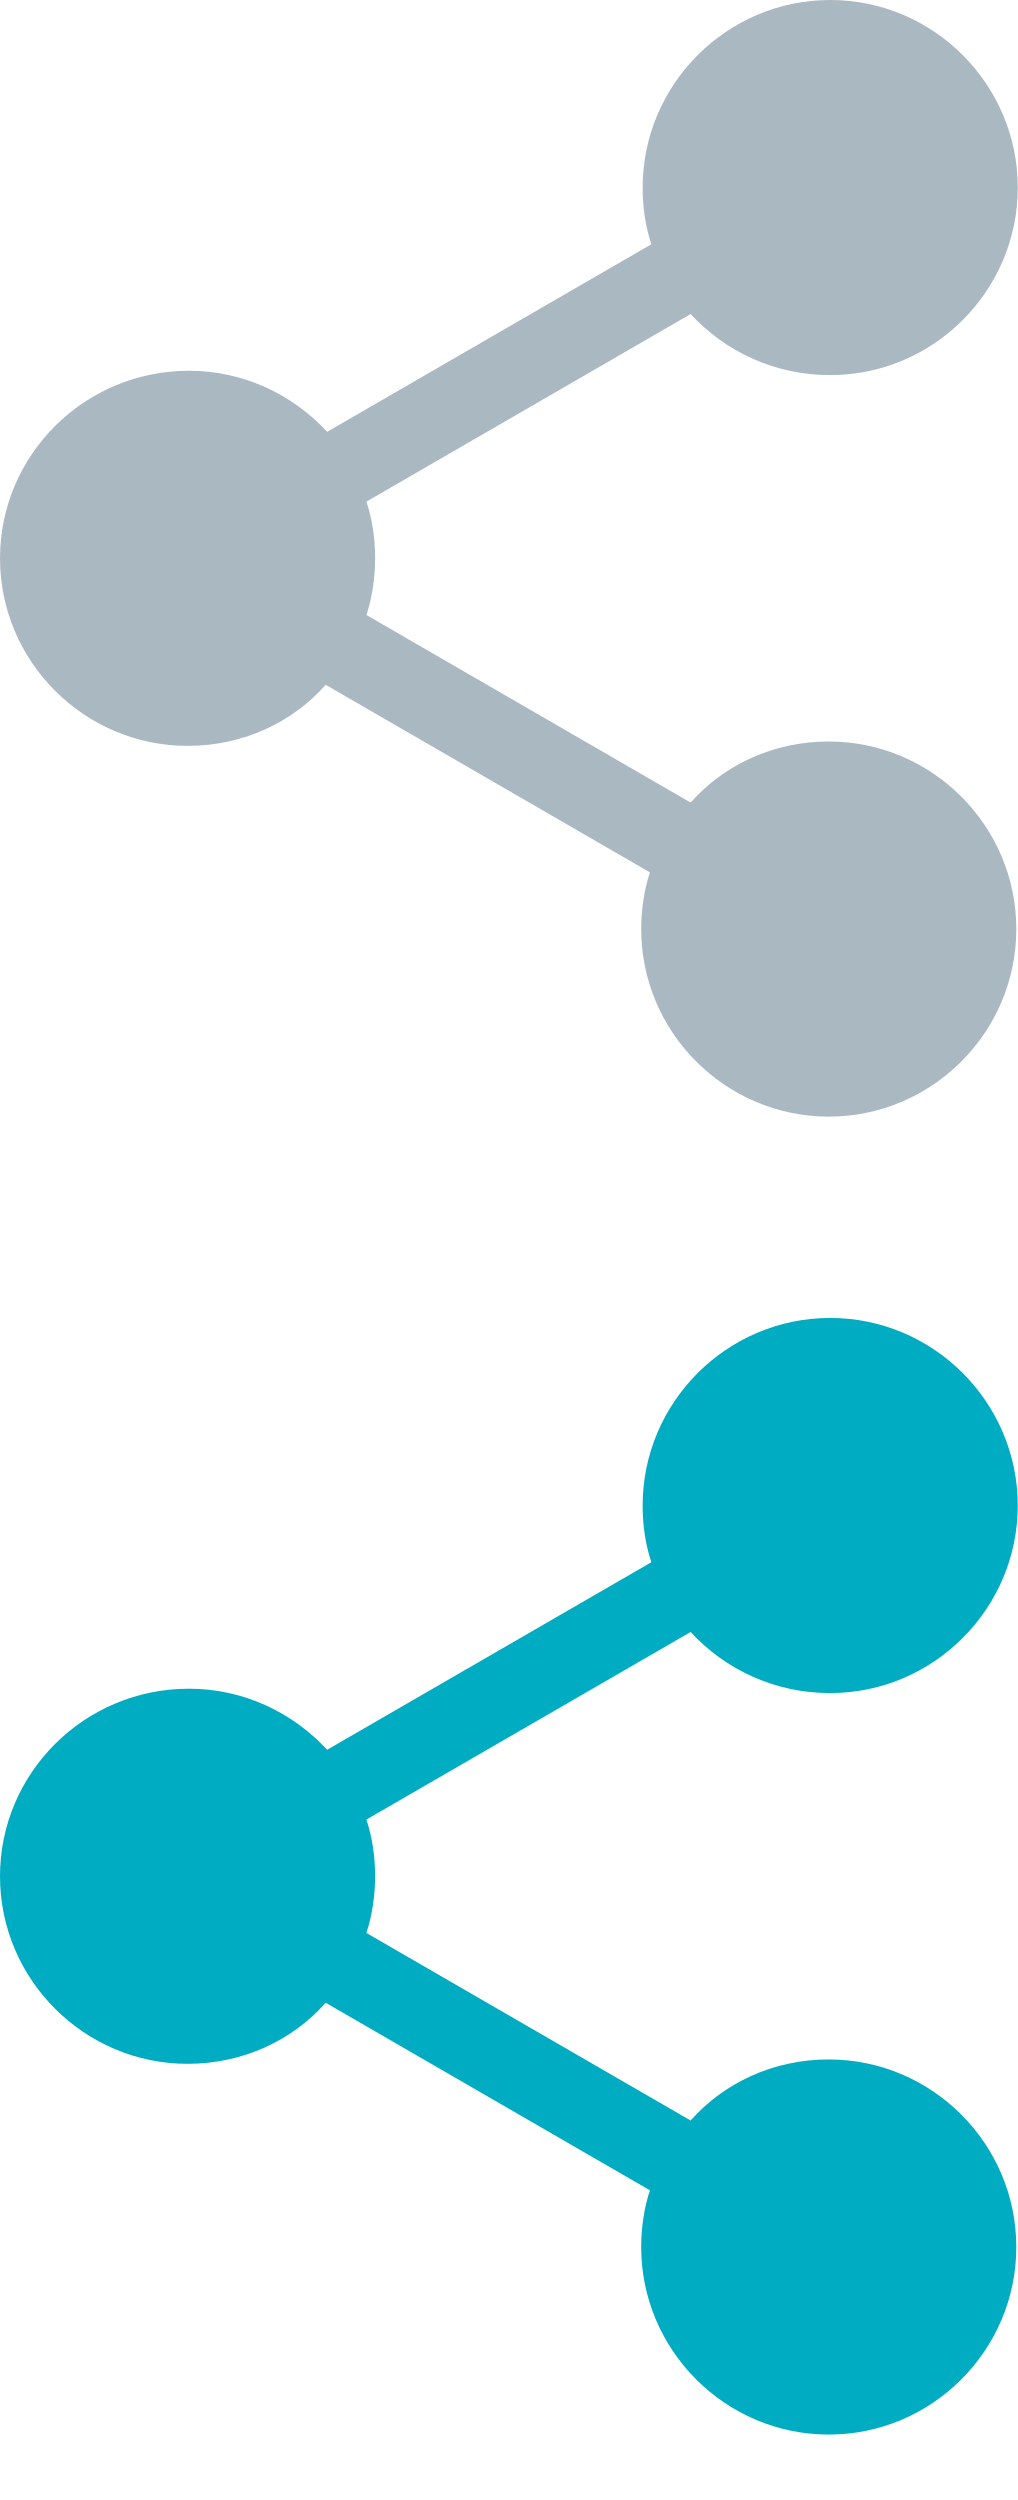
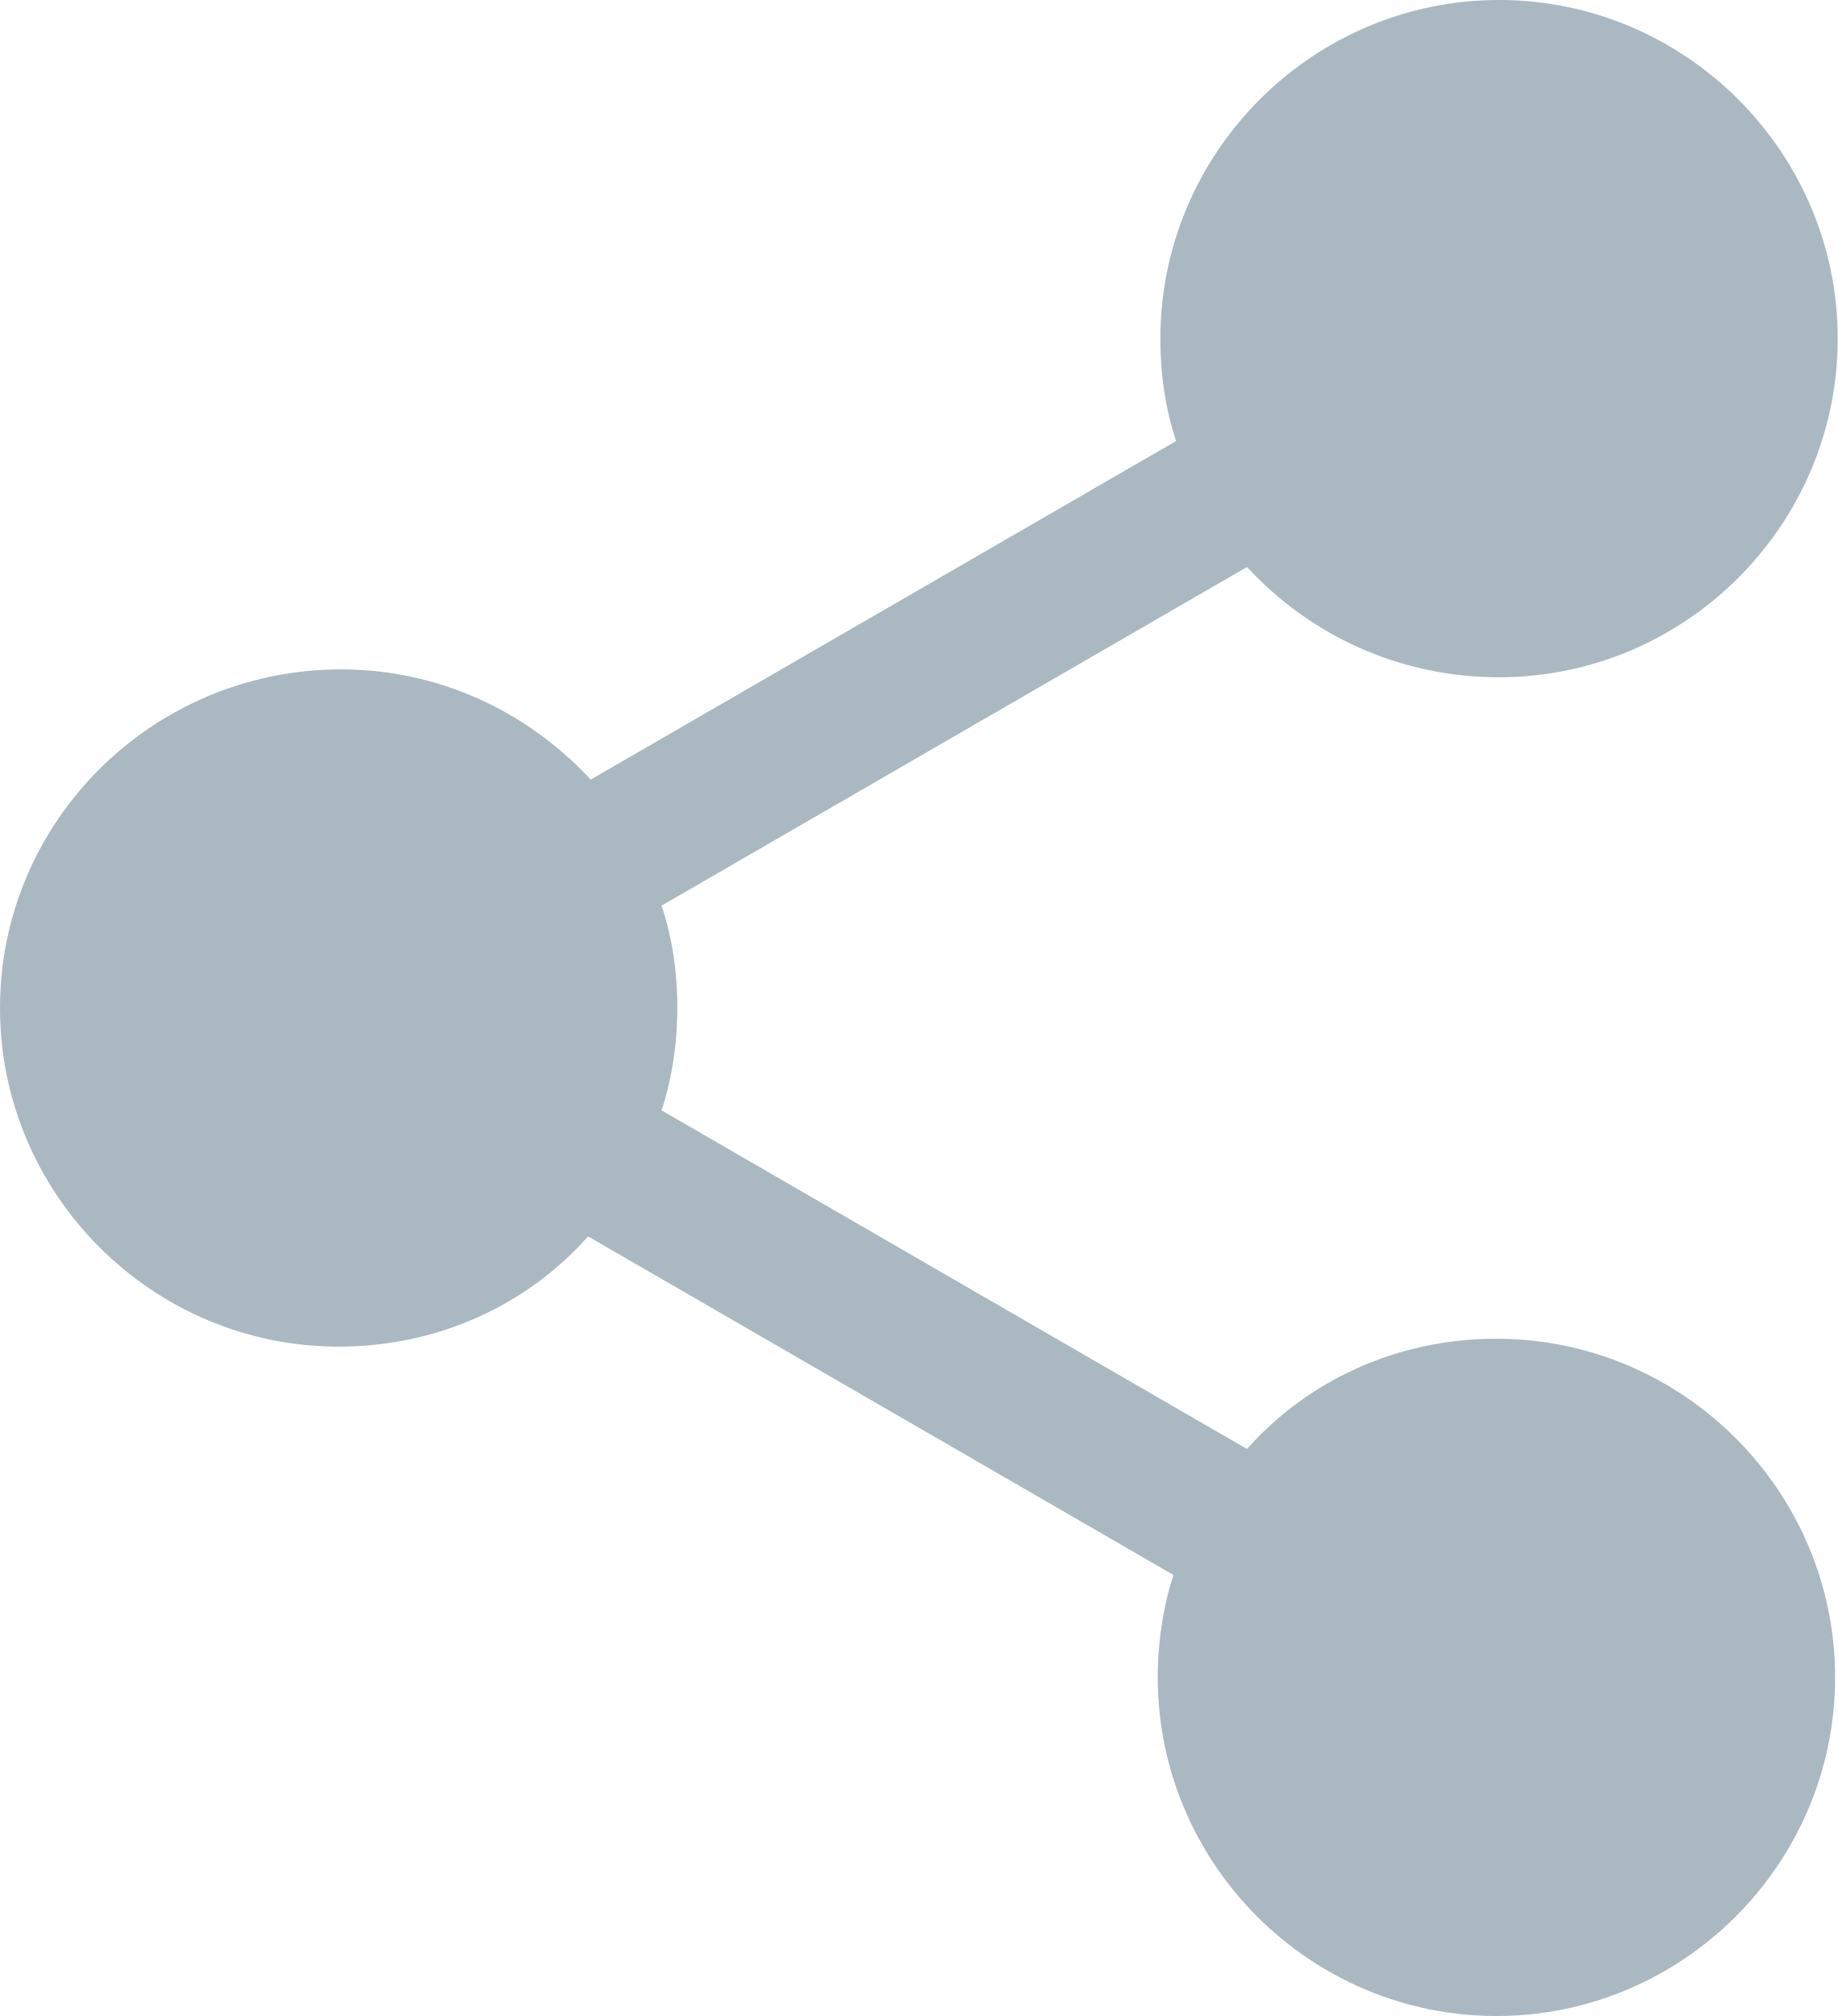
- <svg xmlns="http://www.w3.org/2000/svg" version="1.1" x="0px" y="0px" viewBox="0 0 70.001 171.947" enable-background="new 0 0 100 100" xml:space="preserve" id="svg8" width="70.001" height="171.947">
+ <svg xmlns="http://www.w3.org/2000/svg" version="1.1" x="0px" y="0px" viewBox="0 0 70 76.8" enable-background="new 0 0 100 100" xml:space="preserve" id="svg8" width="70" height="76.8">
  <defs id="defs12" />
-   <path d="m 57.101,25.8 c 7.1,0 12.9,-5.8 12.9,-12.9 0,-7.1 -5.8,-12.9 -12.9,-12.9 -7.1,0 -12.9,5.8 -12.9,12.9 0,1.4 0.2,2.7 0.6,3.9 l -22.3,12.9 c -2.4,-2.6 -5.8,-4.2 -9.5,-4.2 -7.2,0 -13,5.8 -13,12.9 0,7.1 5.8,12.9 12.9,12.9 3.8,0 7.2,-1.6 9.5,-4.2 l 22.3,12.9 c -0.4,1.2 -0.6,2.6 -0.6,3.9 0,7.1 5.8,12.9 12.9,12.9 7.1,0 12.9,-5.8 12.9,-12.9 0,-7.1 -5.8,-12.9 -12.9,-12.9 -3.8,0 -7.2,1.6 -9.5,4.2 l -22.3,-12.9 c 0.4,-1.2 0.6,-2.6 0.6,-3.9 0,-1.4 -0.2,-2.7 -0.6,-3.9 l 22.3,-12.9 c 2.4,2.6 5.8,4.2 9.6,4.2 z" id="path2" style="fill:#aab8c2;fill-opacity:1" />
-   <path style="fill:#00acc1;fill-opacity:1" id="path2-8" d="m 57.1,116.447 c 7.1,0 12.9,-5.8 12.9,-12.9 0,-7.1 -5.8,-12.9 -12.9,-12.9 -7.1,0 -12.9,5.8 -12.9,12.9 0,1.4 0.2,2.7 0.6,3.9 l -22.3,12.9 c -2.4,-2.6 -5.8,-4.2 -9.5,-4.2 -7.2,0 -13,5.8 -13,12.9 0,7.1 5.8,12.9 12.9,12.9 3.8,0 7.2,-1.6 9.5,-4.2 l 22.3,12.9 c -0.4,1.2 -0.6,2.6 -0.6,3.9 0,7.1 5.8,12.9 12.9,12.9 7.1,0 12.9,-5.8 12.9,-12.9 0,-7.1 -5.8,-12.9 -12.9,-12.9 -3.8,0 -7.2,1.6 -9.5,4.2 l -22.3,-12.9 c 0.4,-1.2 0.6,-2.6 0.6,-3.9 0,-1.4 -0.2,-2.7 -0.6,-3.9 l 22.3,-12.9 c 2.4,2.6 5.8,4.2 9.6,4.2 z" />
+   <path d="m 57.1,25.8 c 7.1,0 12.9,-5.8 12.9,-12.9 C 70,5.8 64.2,0 57.1,0 50,0 44.2,5.8 44.2,12.9 c 0,1.4 0.2,2.7 0.6,3.9 l -22.3,12.9 c -2.4,-2.6 -5.8,-4.2 -9.5,-4.2 -7.2,0 -13,5.8 -13,12.9 0,7.1 5.8,12.9 12.9,12.9 3.8,0 7.2,-1.6 9.5,-4.2 l 22.3,12.9 c -0.4,1.2 -0.6,2.6 -0.6,3.9 0,7.1 5.8,12.9 12.9,12.9 7.1,0 12.9,-5.8 12.9,-12.9 0,-7.1 -5.8,-12.9 -12.9,-12.9 -3.8,0 -7.2,1.6 -9.5,4.2 l -22.3,-12.9 c 0.4,-1.2 0.6,-2.6 0.6,-3.9 0,-1.4 -0.2,-2.7 -0.6,-3.9 l 22.3,-12.9 c 2.4,2.6 5.8,4.2 9.6,4.2 z" id="path2" style="fill:#aab8c2;fill-opacity:1" />
</svg>
